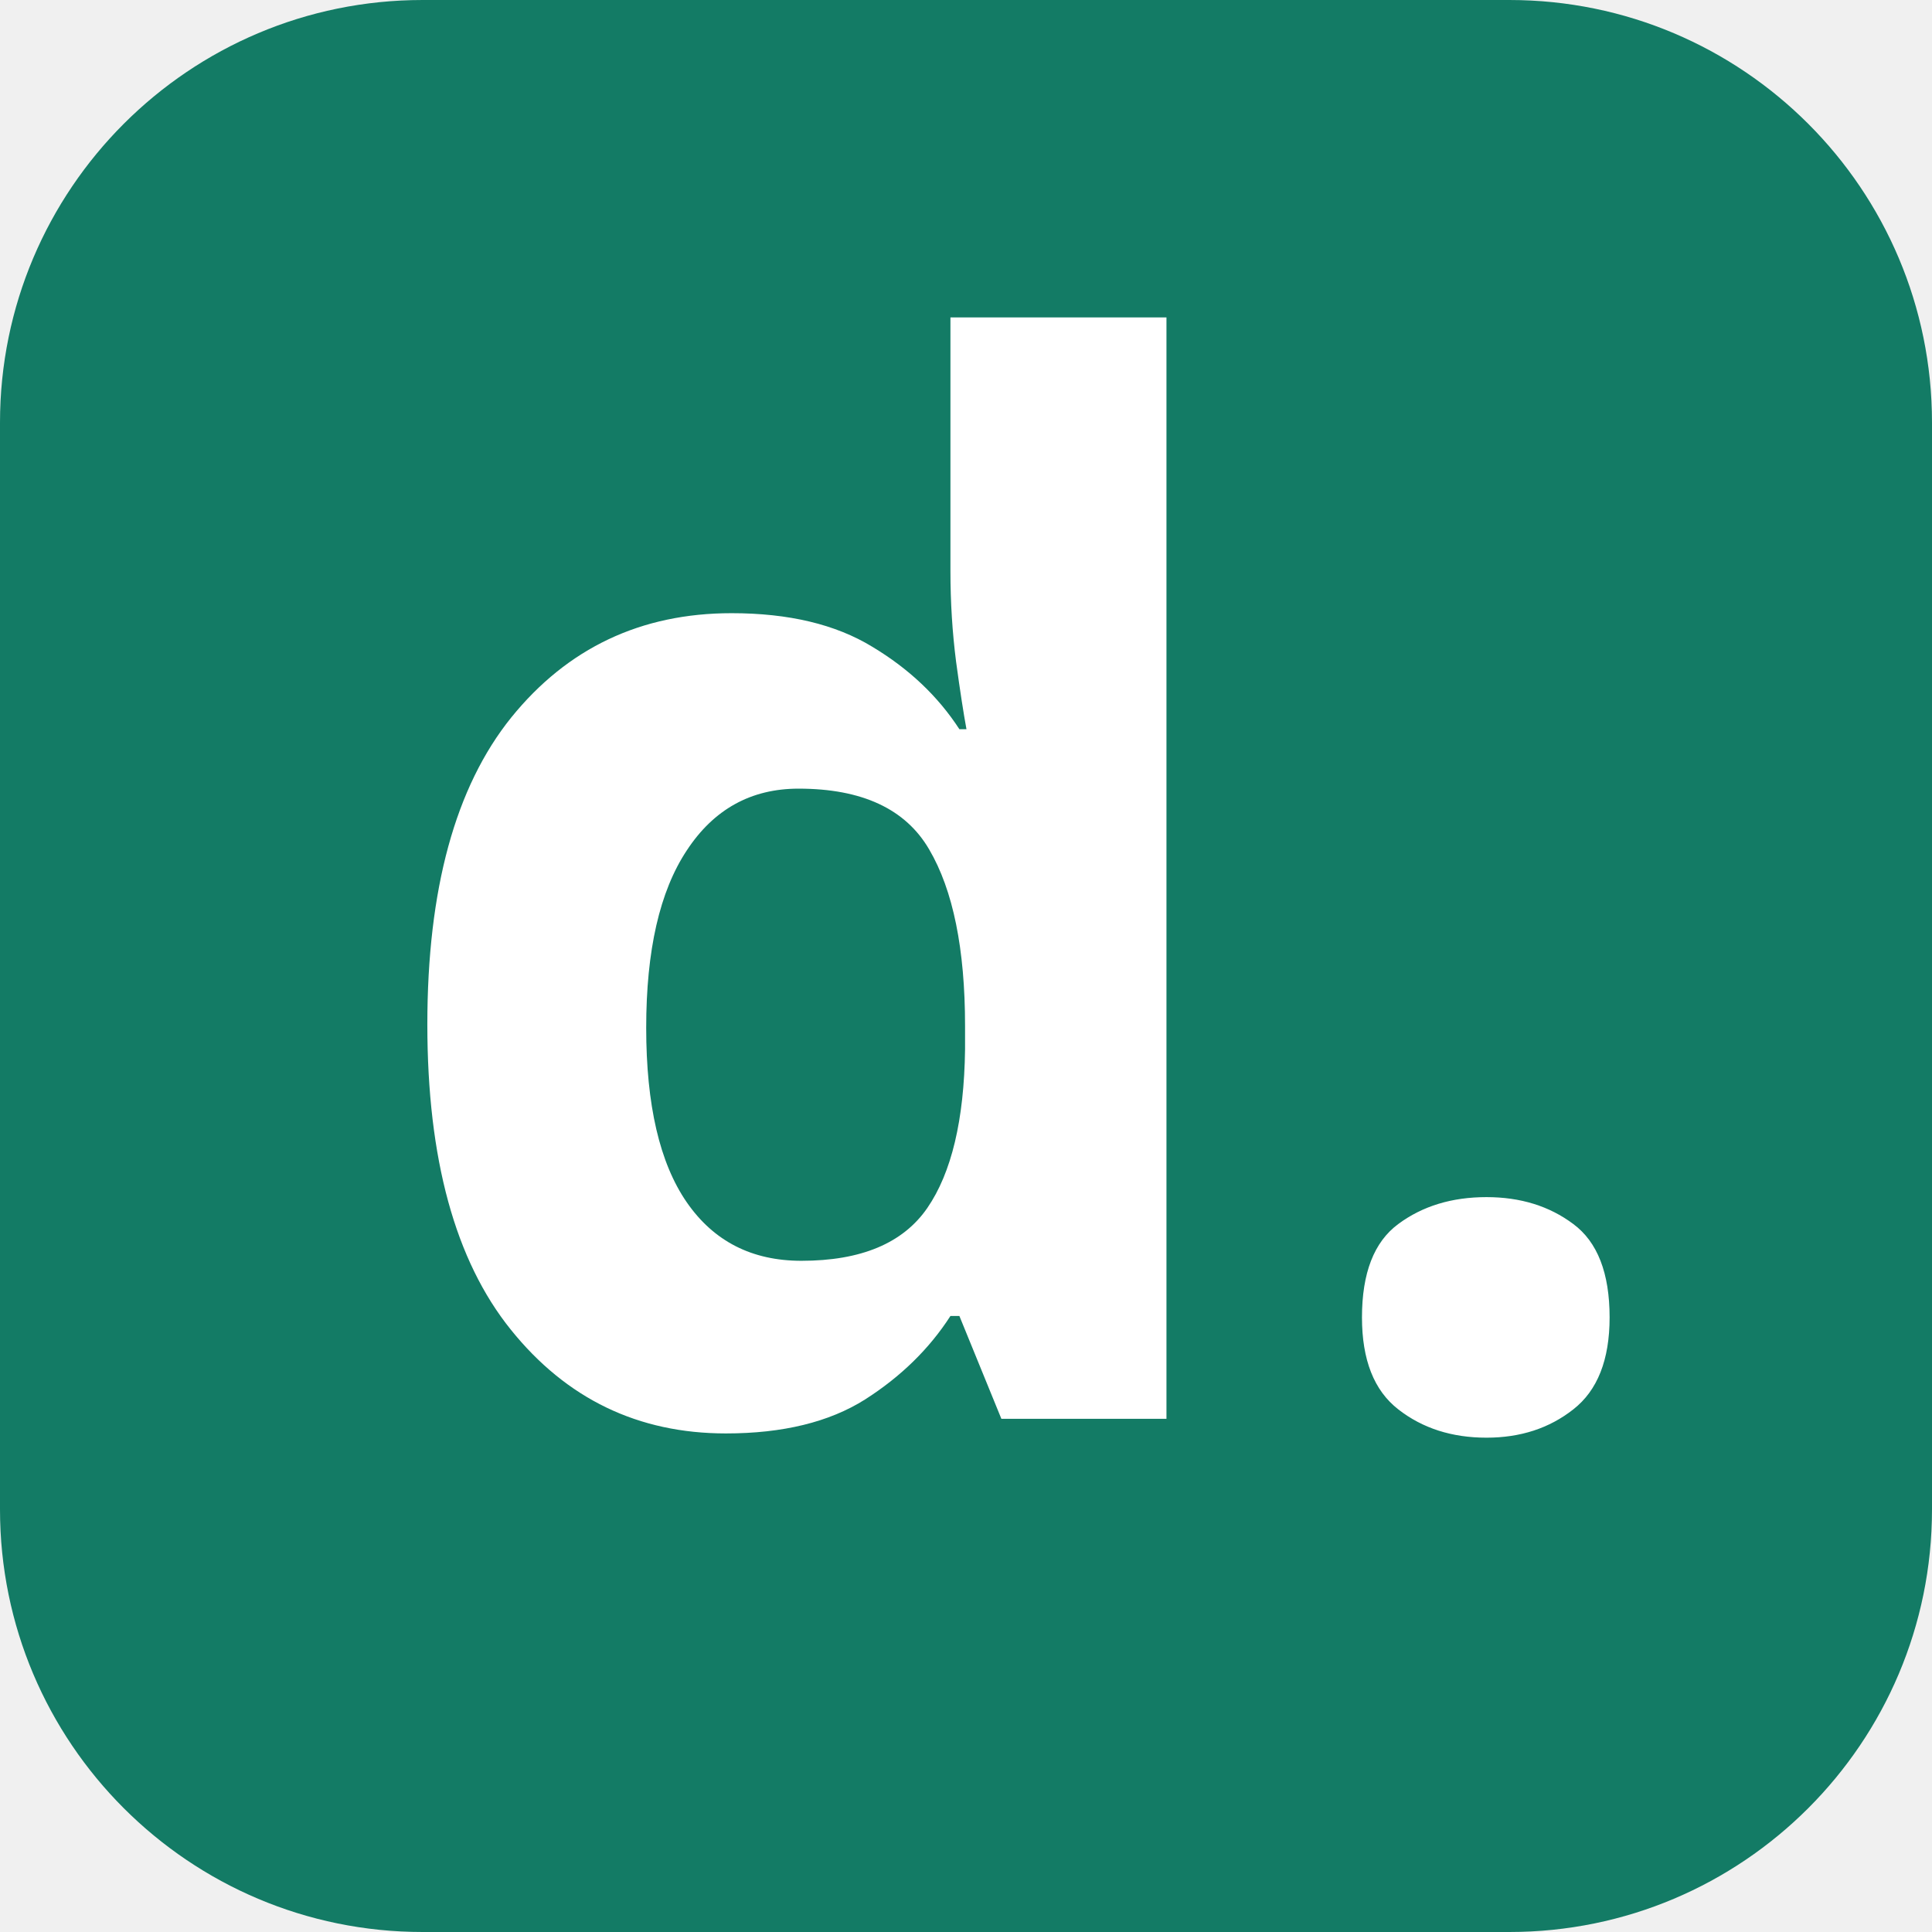
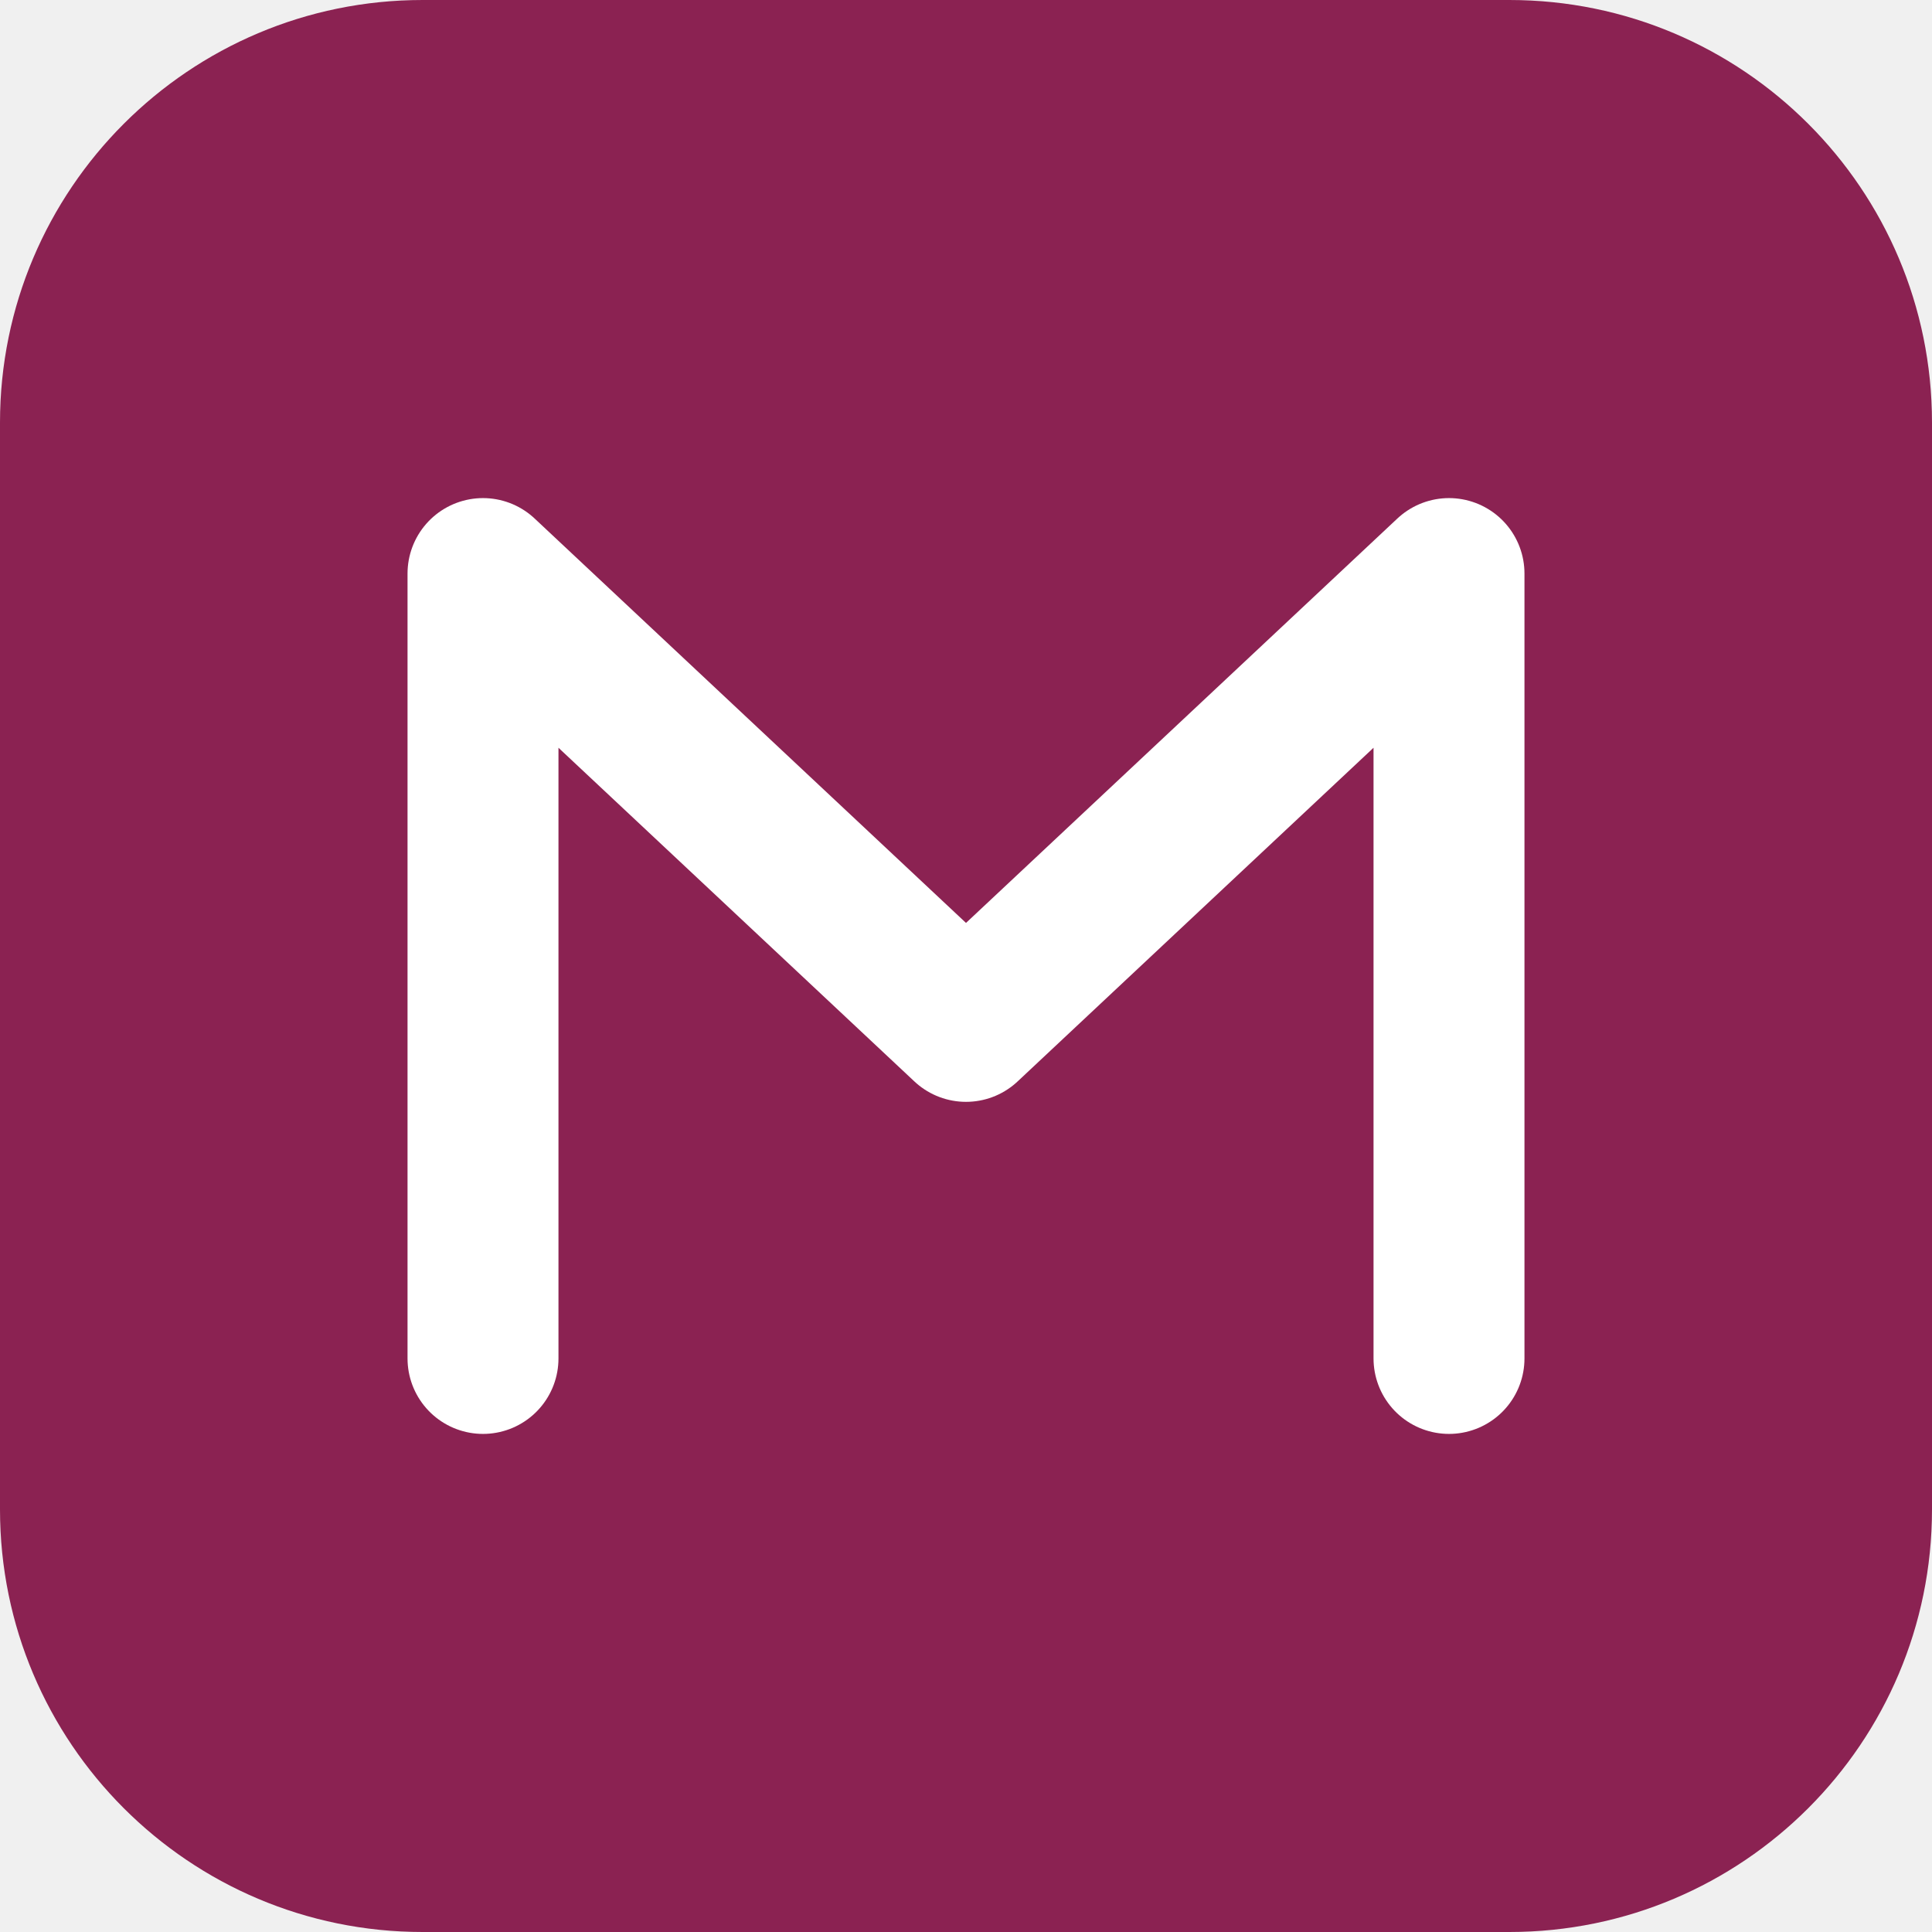
<svg xmlns="http://www.w3.org/2000/svg" viewBox="0 0 64 64">
-   <rect width="64" height="64" rx="14" fill="#137b65" />
-   <text x="12" y="47" font-family="sans-serif" font-size="48" font-weight="700" fill="#fff">d.</text>
+   <rect width="64" height="64" rx="14" fill="#8B2252" />
+   <path d="M16 45V19l16 15 16-15v26" stroke="#FFFFFF" stroke-width="5" fill="none" stroke-linecap="round" stroke-linejoin="round" />
</svg>
